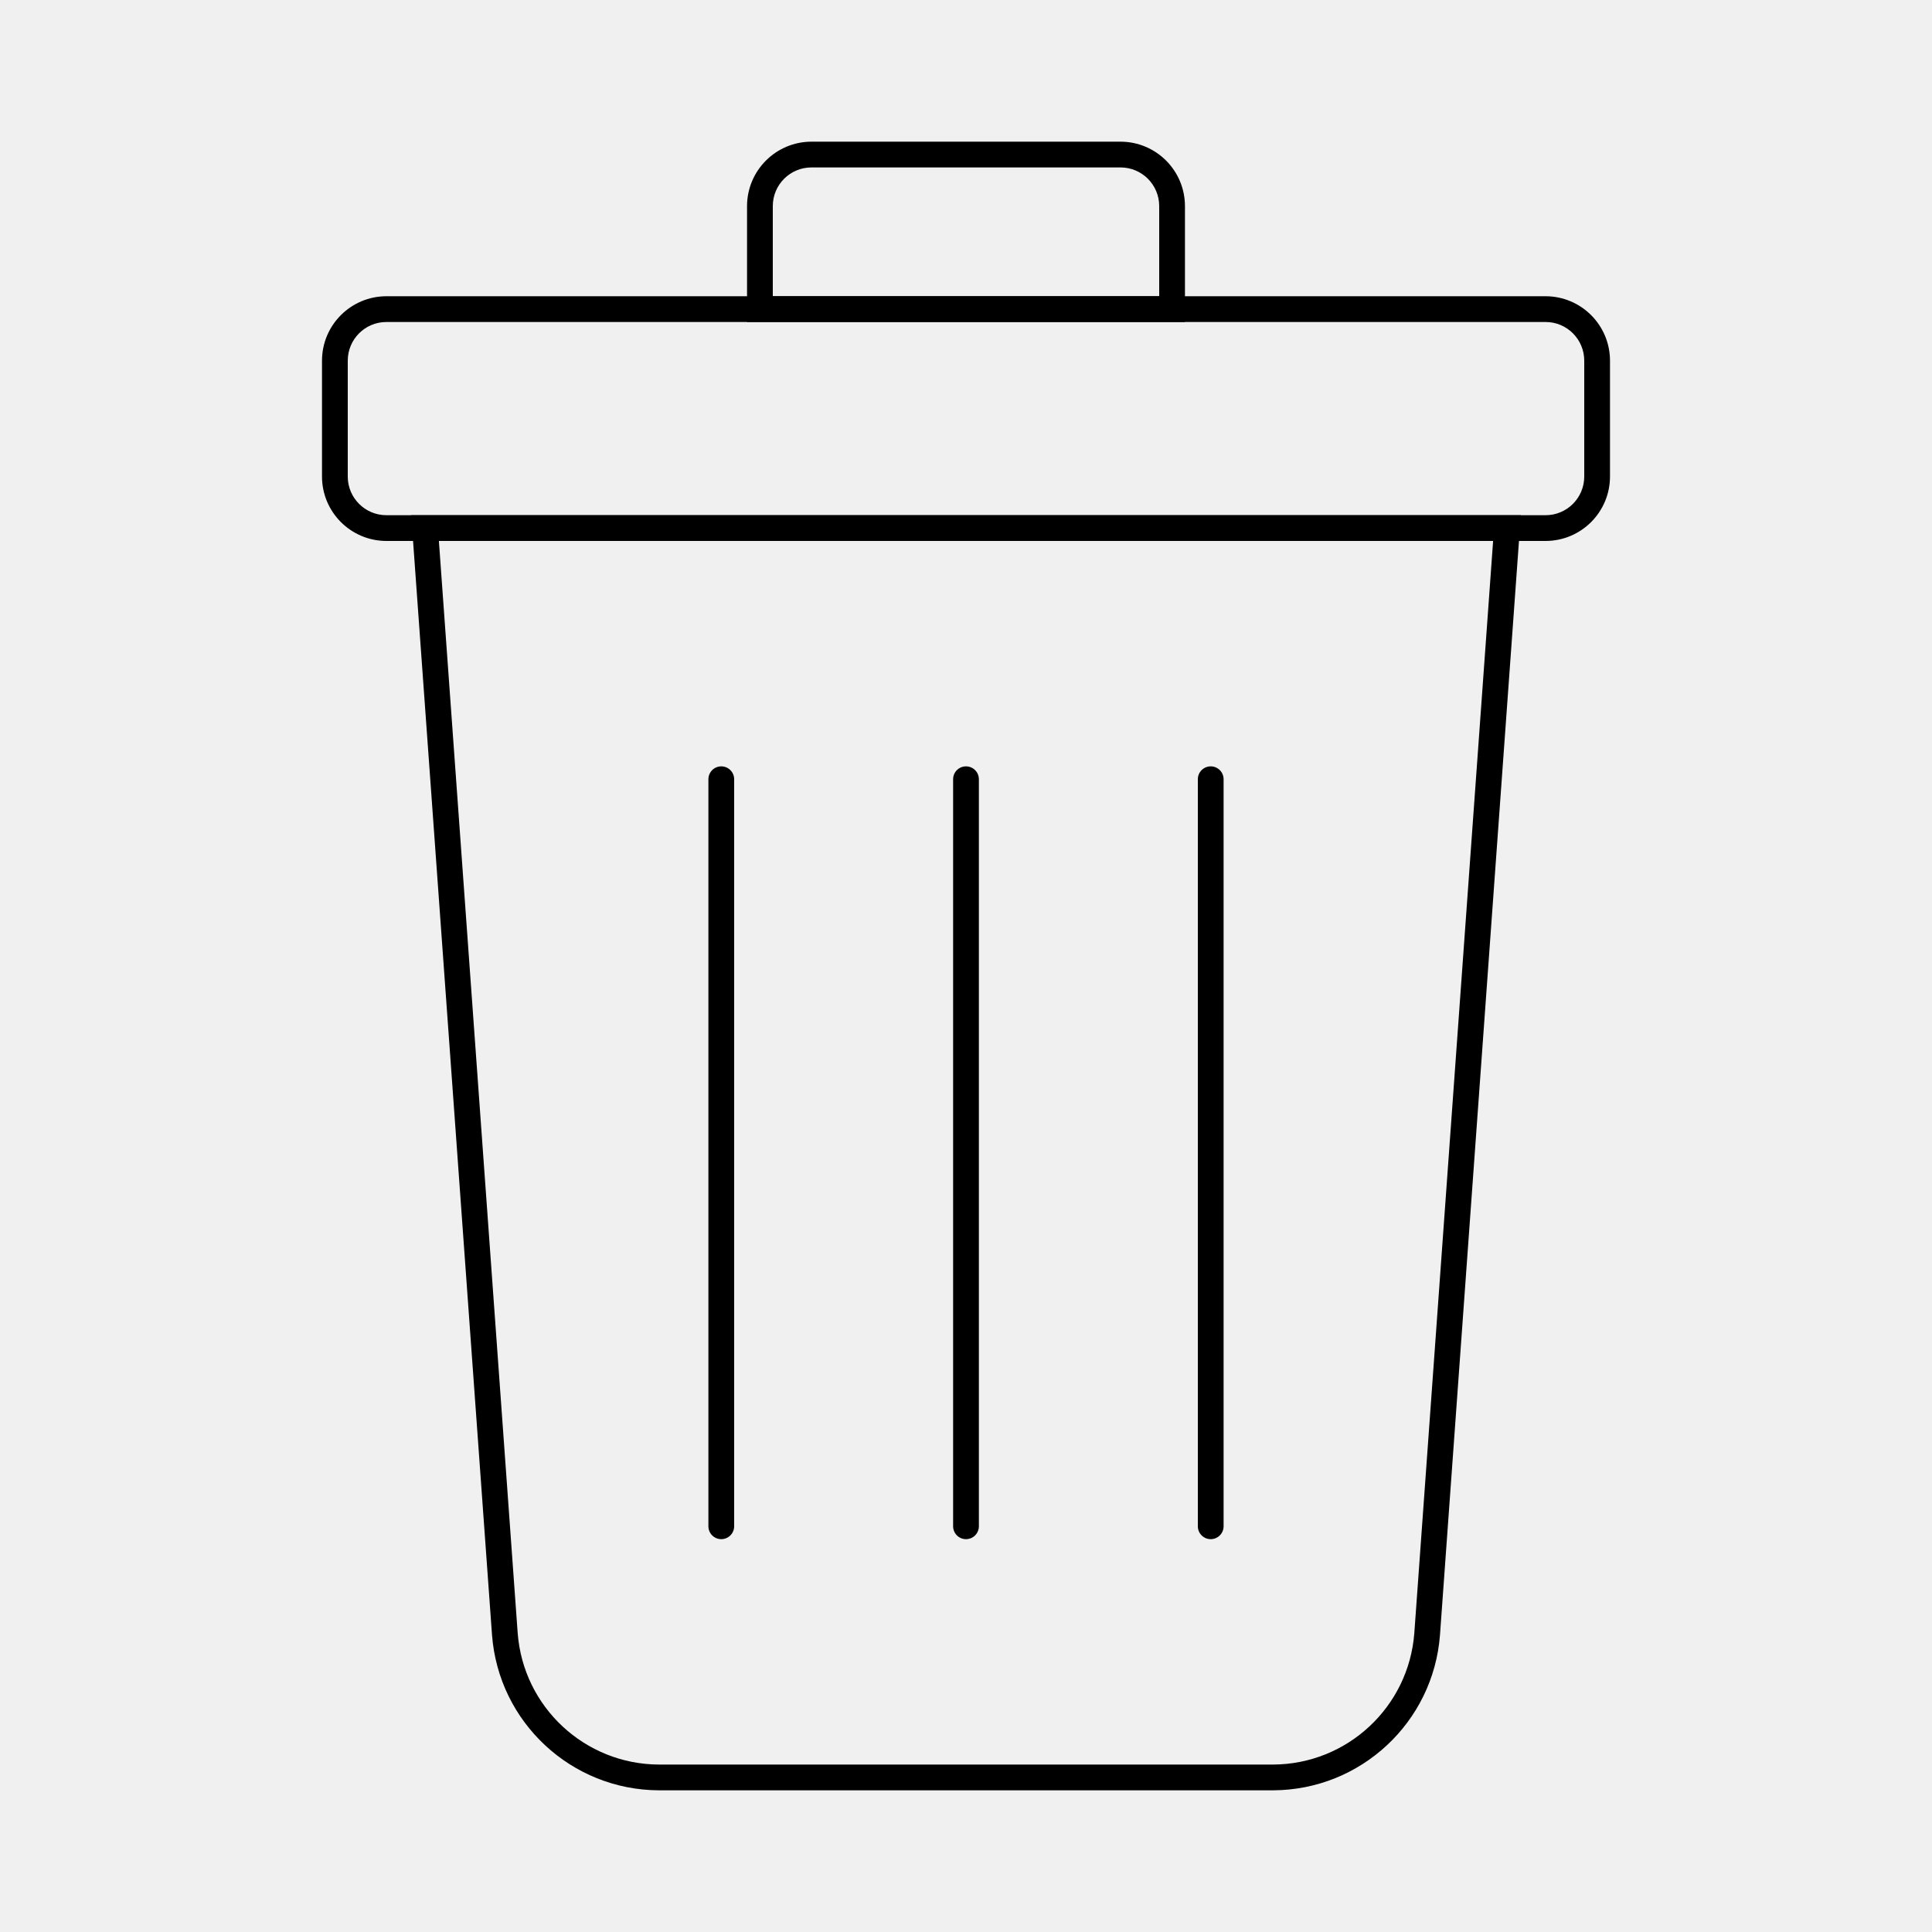
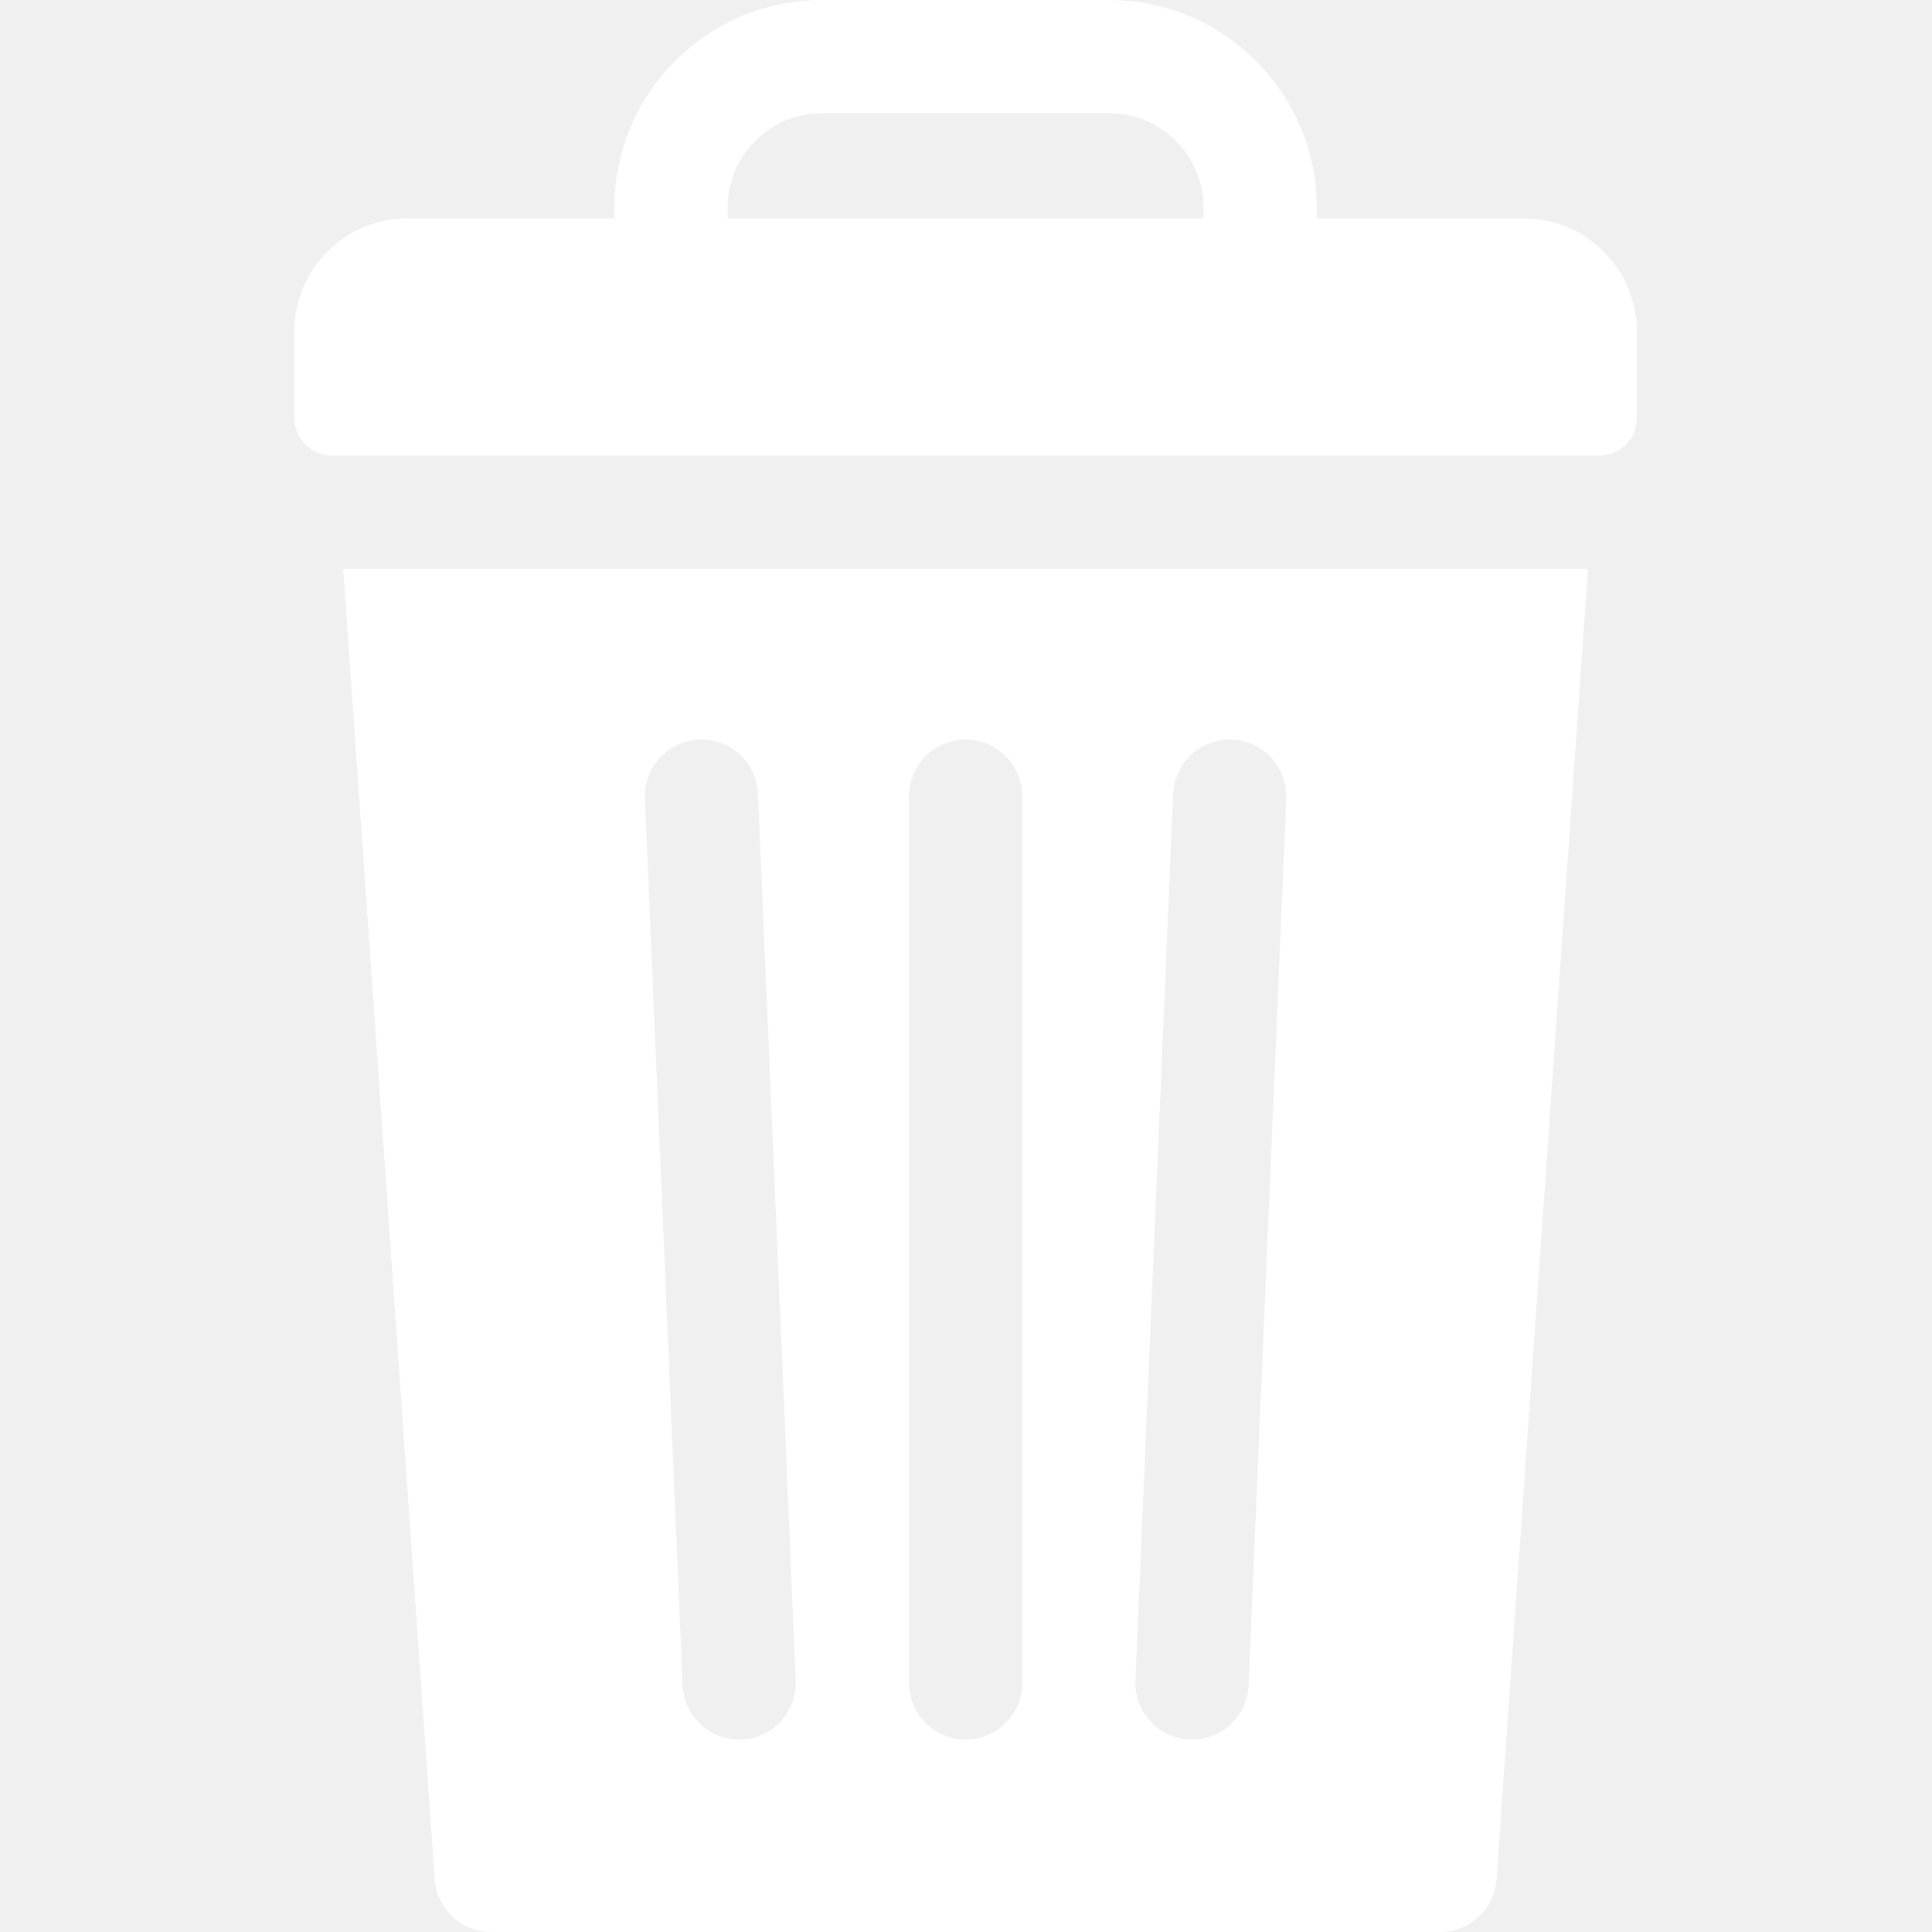
- <svg xmlns="http://www.w3.org/2000/svg" id="Layer_1" height="512" viewBox="0 0 150 150" width="512" data-name="Layer 1">
-   <path d="m98.835 139h-47.67a13.048 13.048 0 0 1 -12.965-12.064l-6.275-86.936h86.15l-.075 1.072-6.2 85.864a13.048 13.048 0 0 1 -12.965 12.064zm-58.642-12.208a11.042 11.042 0 0 0 10.972 10.208h47.67a11.042 11.042 0 0 0 10.972-10.208l6.118-84.792h-81.85z" />
-   <path d="m92 25h-34v-9a5.006 5.006 0 0 1 5-5h24a5.006 5.006 0 0 1 5 5zm-32-2h30v-7a3 3 0 0 0 -3-3h-24a3 3 0 0 0 -3 3z" />
-   <path d="m120 42h-90a5.006 5.006 0 0 1 -5-5v-9a5.006 5.006 0 0 1 5-5h90a5.006 5.006 0 0 1 5 5v9a5.006 5.006 0 0 1 -5 5zm-90-17a3 3 0 0 0 -3 3v9a3 3 0 0 0 3 3h90a3 3 0 0 0 3-3v-9a3 3 0 0 0 -3-3z" />
-   <path d="m56 119.5a1 1 0 0 1 -1-1v-58a1 1 0 0 1 2 0v58a1 1 0 0 1 -1 1z" />
-   <path d="m75 119.5a1 1 0 0 1 -1-1v-58a1 1 0 0 1 2 0v58a1 1 0 0 1 -1 1z" />
-   <path d="m94 119.5a1 1 0 0 1 -1-1v-58a1 1 0 0 1 2 0v58a1 1 0 0 1 -1 1z" />
+ <svg xmlns="http://www.w3.org/2000/svg" height="512pt" viewBox="-78 0 512 512" width="512pt" fill="white">
+   <path d="m325.781 57.871h-54.828v-2.871c0-30.328-24.672-55-55-55h-76.125c-30.328 0-55 24.672-55 55v2.871h-54.828c-16.566 0-30 13.43-30 30v22.867c0 5.523 4.477 10 10 10h335.781c5.523 0 10-4.477 10-10v-22.867c0-16.57-13.43-30-30-30zm-210.953-2.871c0-13.785 11.215-25 25-25h76.125c13.785 0 25 11.215 25 25v2.871h-126.125zm0 0" />
+   <path d="m12.949 150.738 24.238 347.305c.551 7.859 7.086 13.957 14.965 13.957h251.48c7.879 0 14.414-6.098 14.961-13.957l24.234-347.305zm105.578 310.246c-.215.012-.434.016-.648.016-7.988 0-14.633-6.305-14.973-14.363l-10-235c-.355-8.277 6.07-15.273 14.348-15.625 8.281-.34 15.273 6.074 15.625 14.352l10 235c.352 8.277-6.074 15.27-14.352 15.621zm74.363-14.984c0 8.285-6.715 15-15 15s-15-6.715-15-15v-235c0-8.285 6.715-15 15-15s15 6.715 15 15zm59.988.637c-.344 8.062-6.988 14.363-14.977 14.363-.215 0-.434-.004-.648-.012-8.277-.352-14.703-7.348-14.352-15.625l10-235c.355-8.277 7.359-14.699 15.625-14.348 8.277.352 14.703 7.344 14.352 15.621zm0 0" />
</svg>
